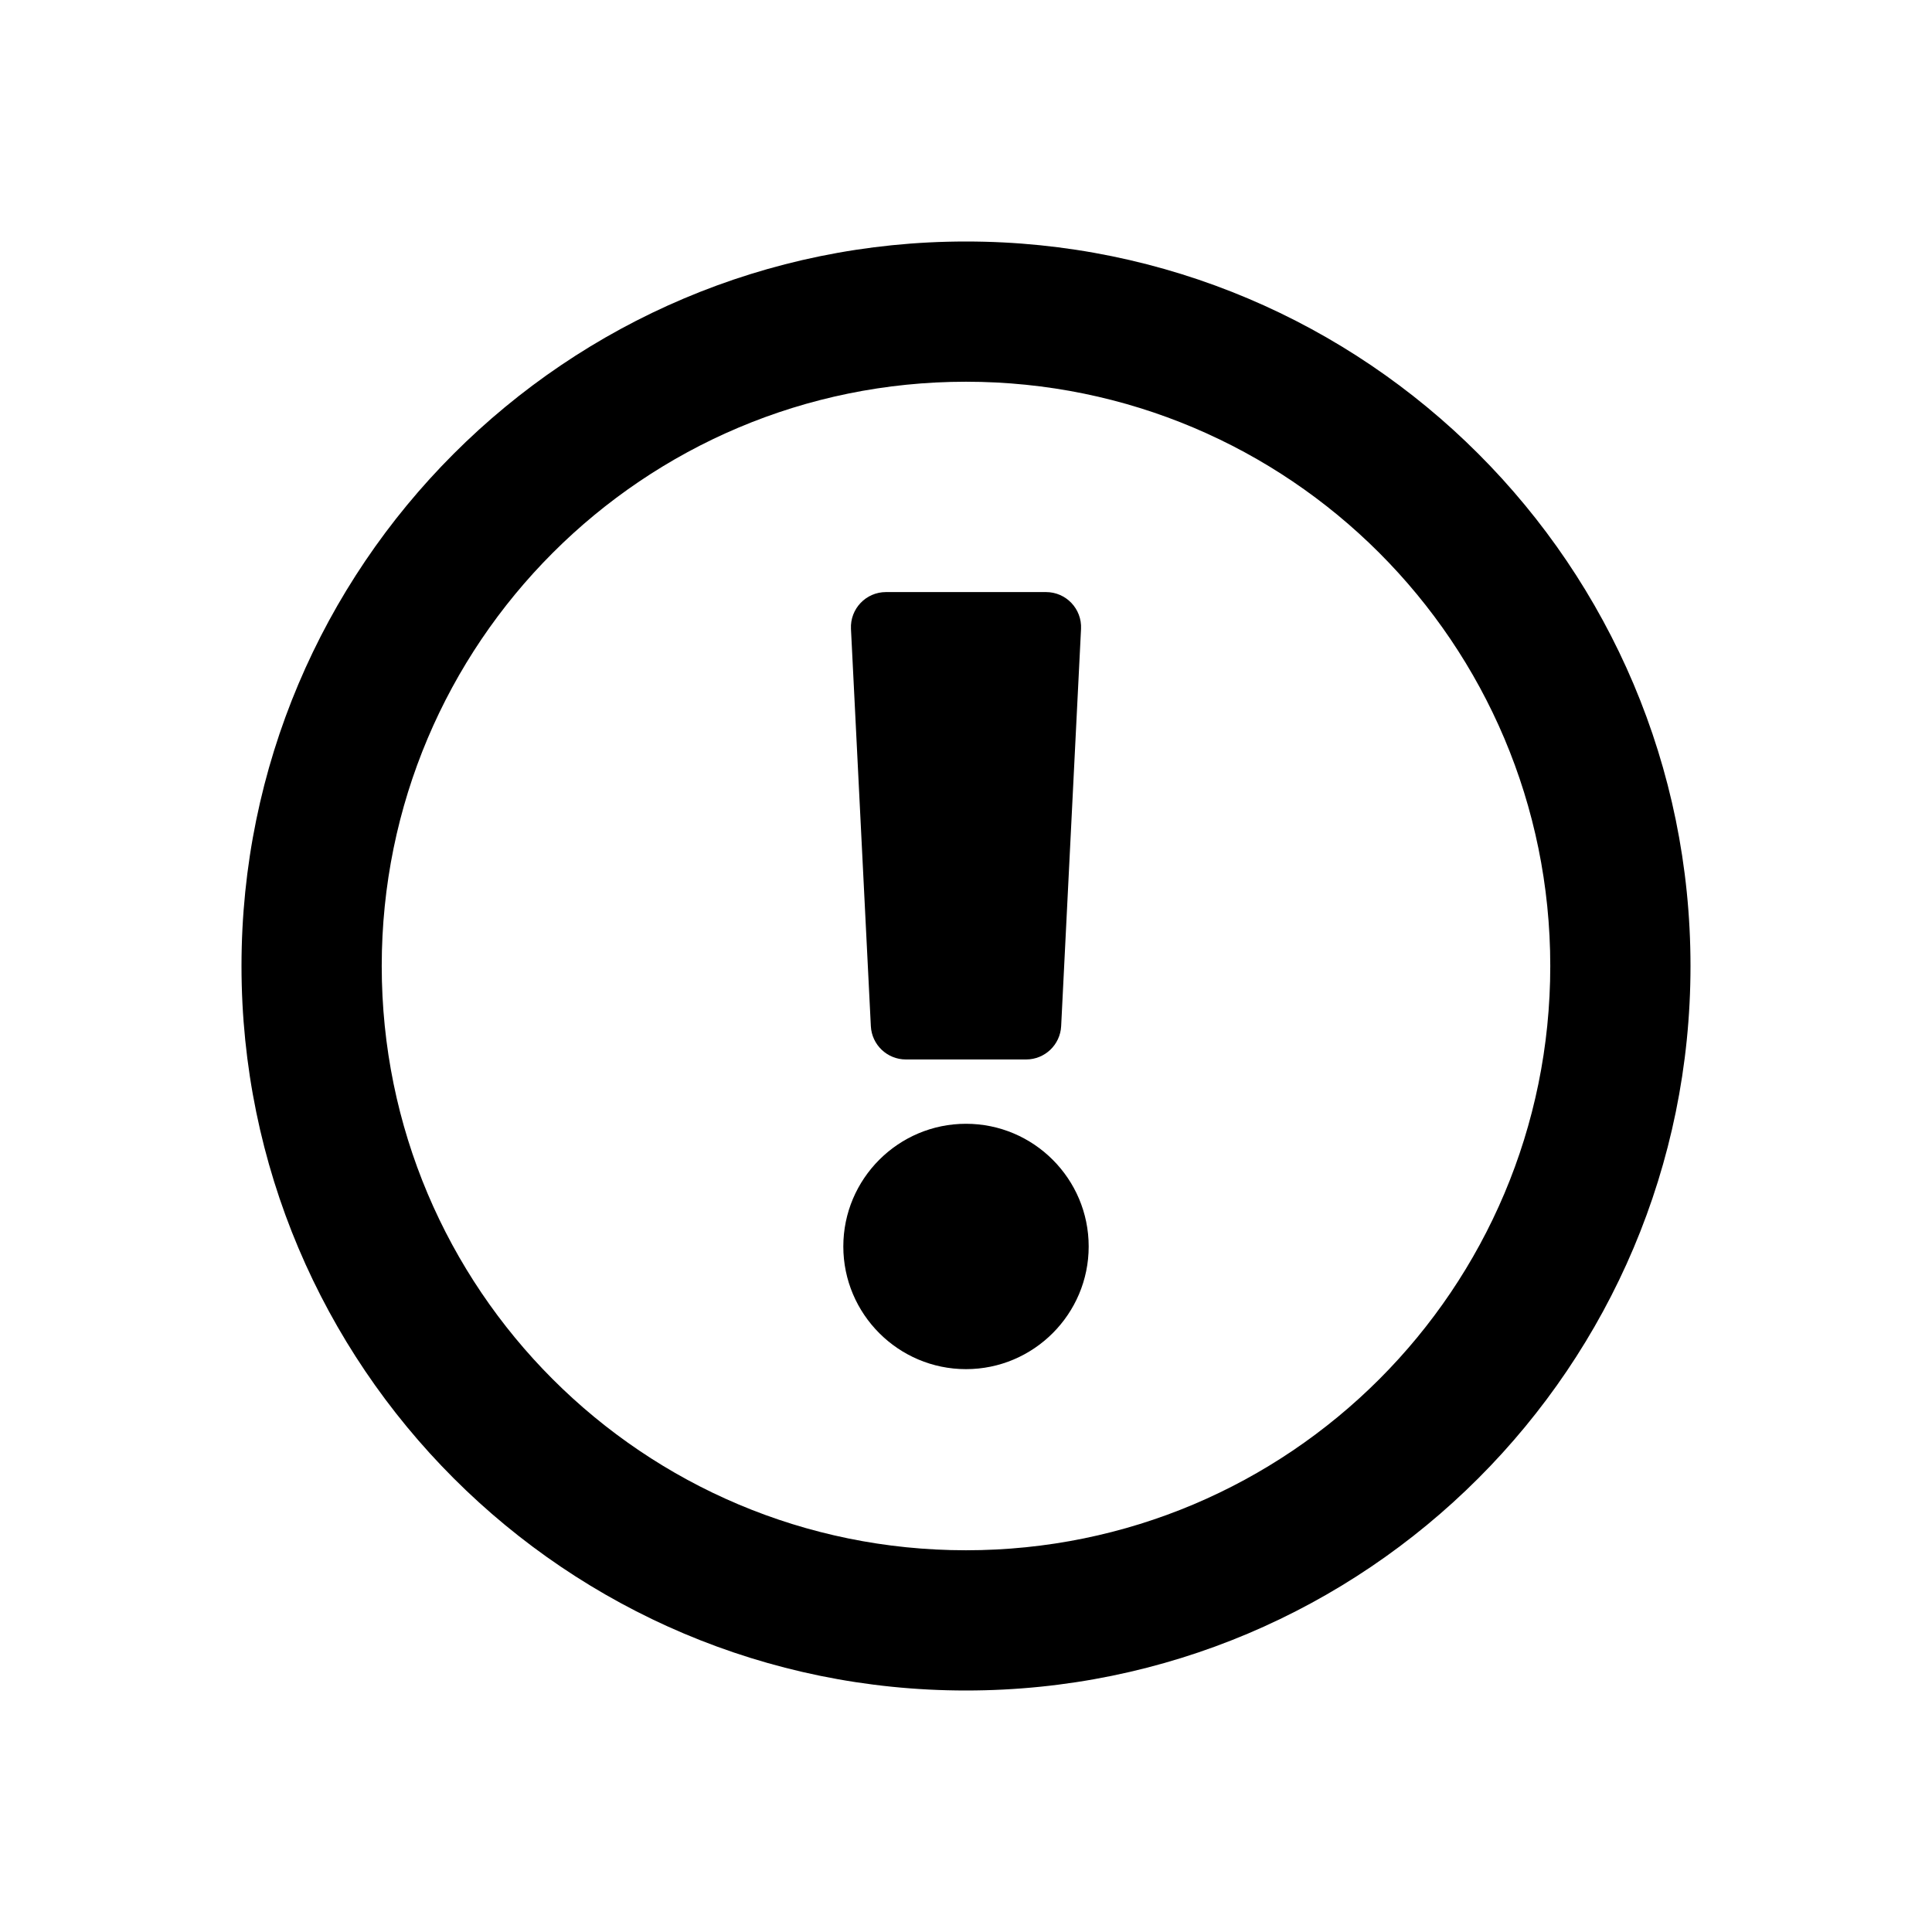
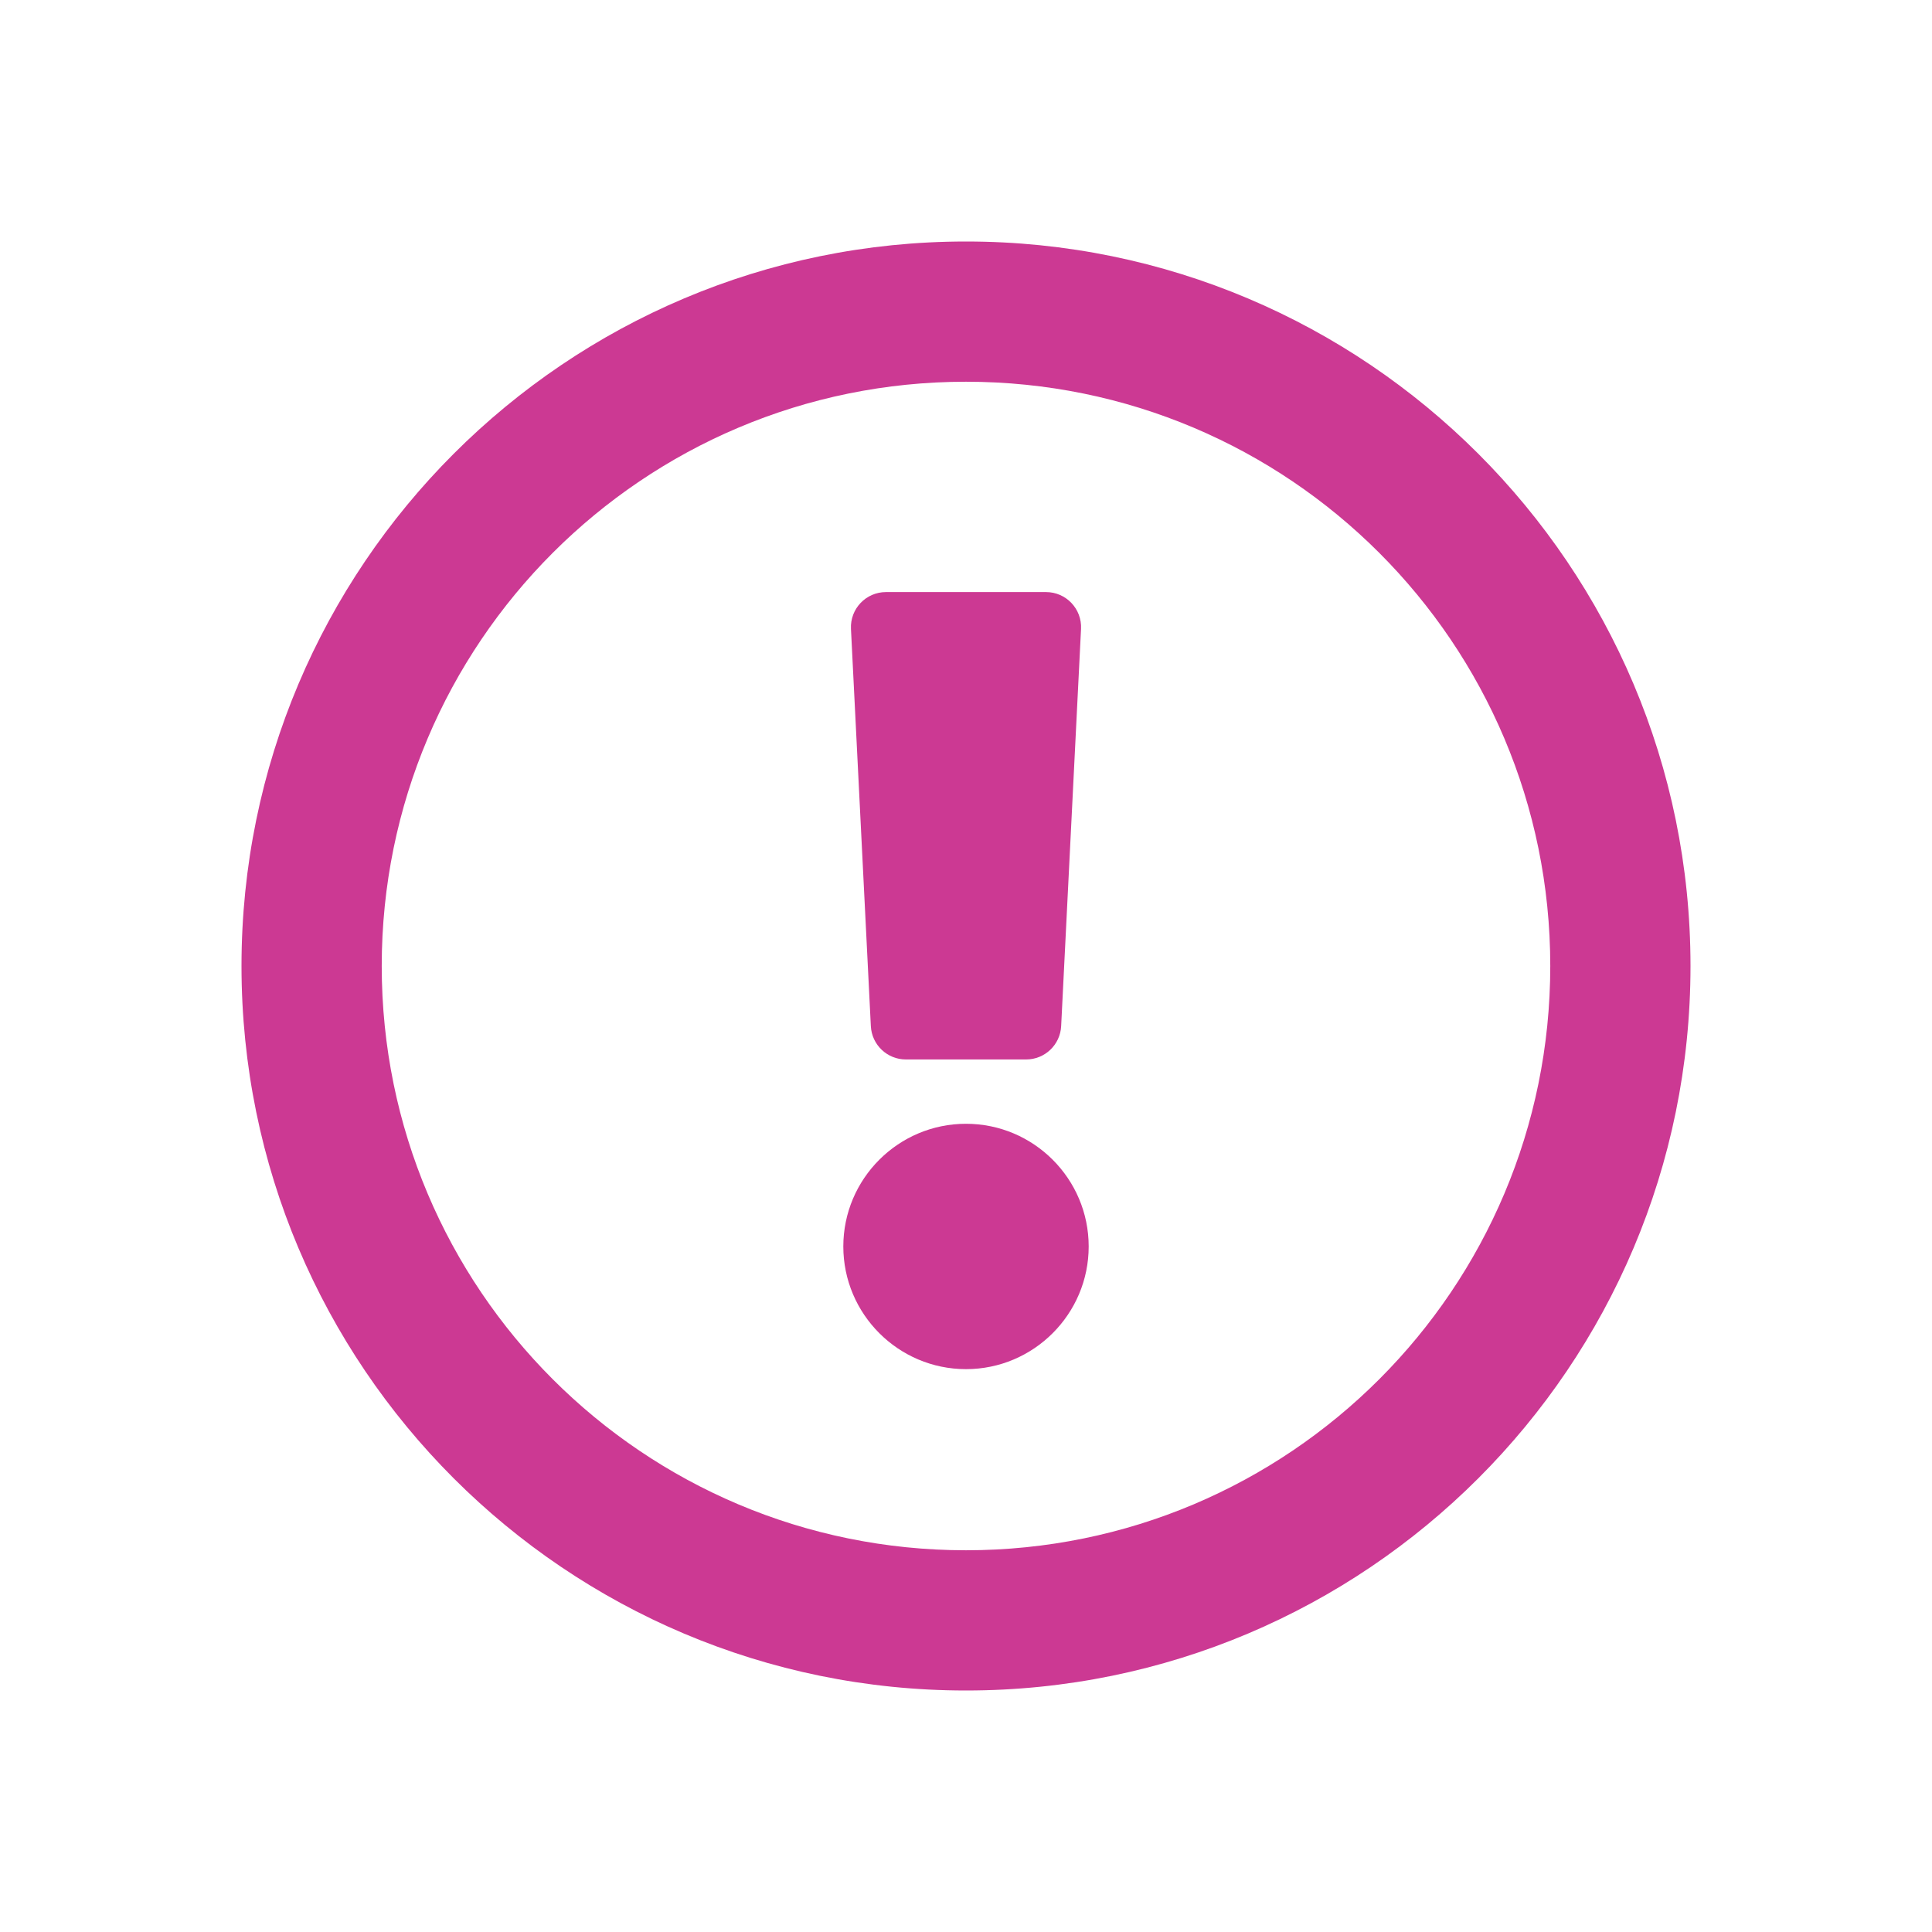
<svg xmlns="http://www.w3.org/2000/svg" width="24" height="24" viewBox="0 0 24 24" fill="none">
-   <path d="M12 3C7.03 3 3 7.031 3 12C3 16.972 7.03 21 12 21C16.97 21 21 16.972 21 12C21 7.031 16.97 3 12 3ZM12 19.258C7.989 19.258 4.742 16.013 4.742 12C4.742 7.99 7.989 4.742 12 4.742C16.01 4.742 19.258 7.989 19.258 12C19.258 16.011 16.013 19.258 12 19.258ZM13.524 15.484C13.524 16.324 12.84 17.008 12 17.008C11.16 17.008 10.476 16.324 10.476 15.484C10.476 14.643 11.16 13.96 12 13.96C12.84 13.96 13.524 14.643 13.524 15.484ZM10.571 7.812L10.818 12.748C10.83 12.979 11.021 13.161 11.253 13.161H12.747C12.979 13.161 13.17 12.979 13.182 12.748L13.429 7.812C13.441 7.563 13.243 7.355 12.994 7.355H11.006C10.757 7.355 10.559 7.563 10.571 7.812Z" fill="currentColor" />
+   <path d="M12 3C7.03 3 3 7.031 3 12C3 16.972 7.03 21 12 21C16.97 21 21 16.972 21 12C21 7.031 16.97 3 12 3ZM12 19.258C7.989 19.258 4.742 16.013 4.742 12C4.742 7.99 7.989 4.742 12 4.742C16.01 4.742 19.258 7.989 19.258 12C19.258 16.011 16.013 19.258 12 19.258ZM13.524 15.484C13.524 16.324 12.84 17.008 12 17.008C11.16 17.008 10.476 16.324 10.476 15.484C10.476 14.643 11.16 13.96 12 13.96C12.84 13.96 13.524 14.643 13.524 15.484ZM10.571 7.812L10.818 12.748C10.83 12.979 11.021 13.161 11.253 13.161H12.747C12.979 13.161 13.17 12.979 13.182 12.748L13.429 7.812C13.441 7.563 13.243 7.355 12.994 7.355H11.006C10.757 7.355 10.559 7.563 10.571 7.812Z" fill="#CC3993" />
</svg>
